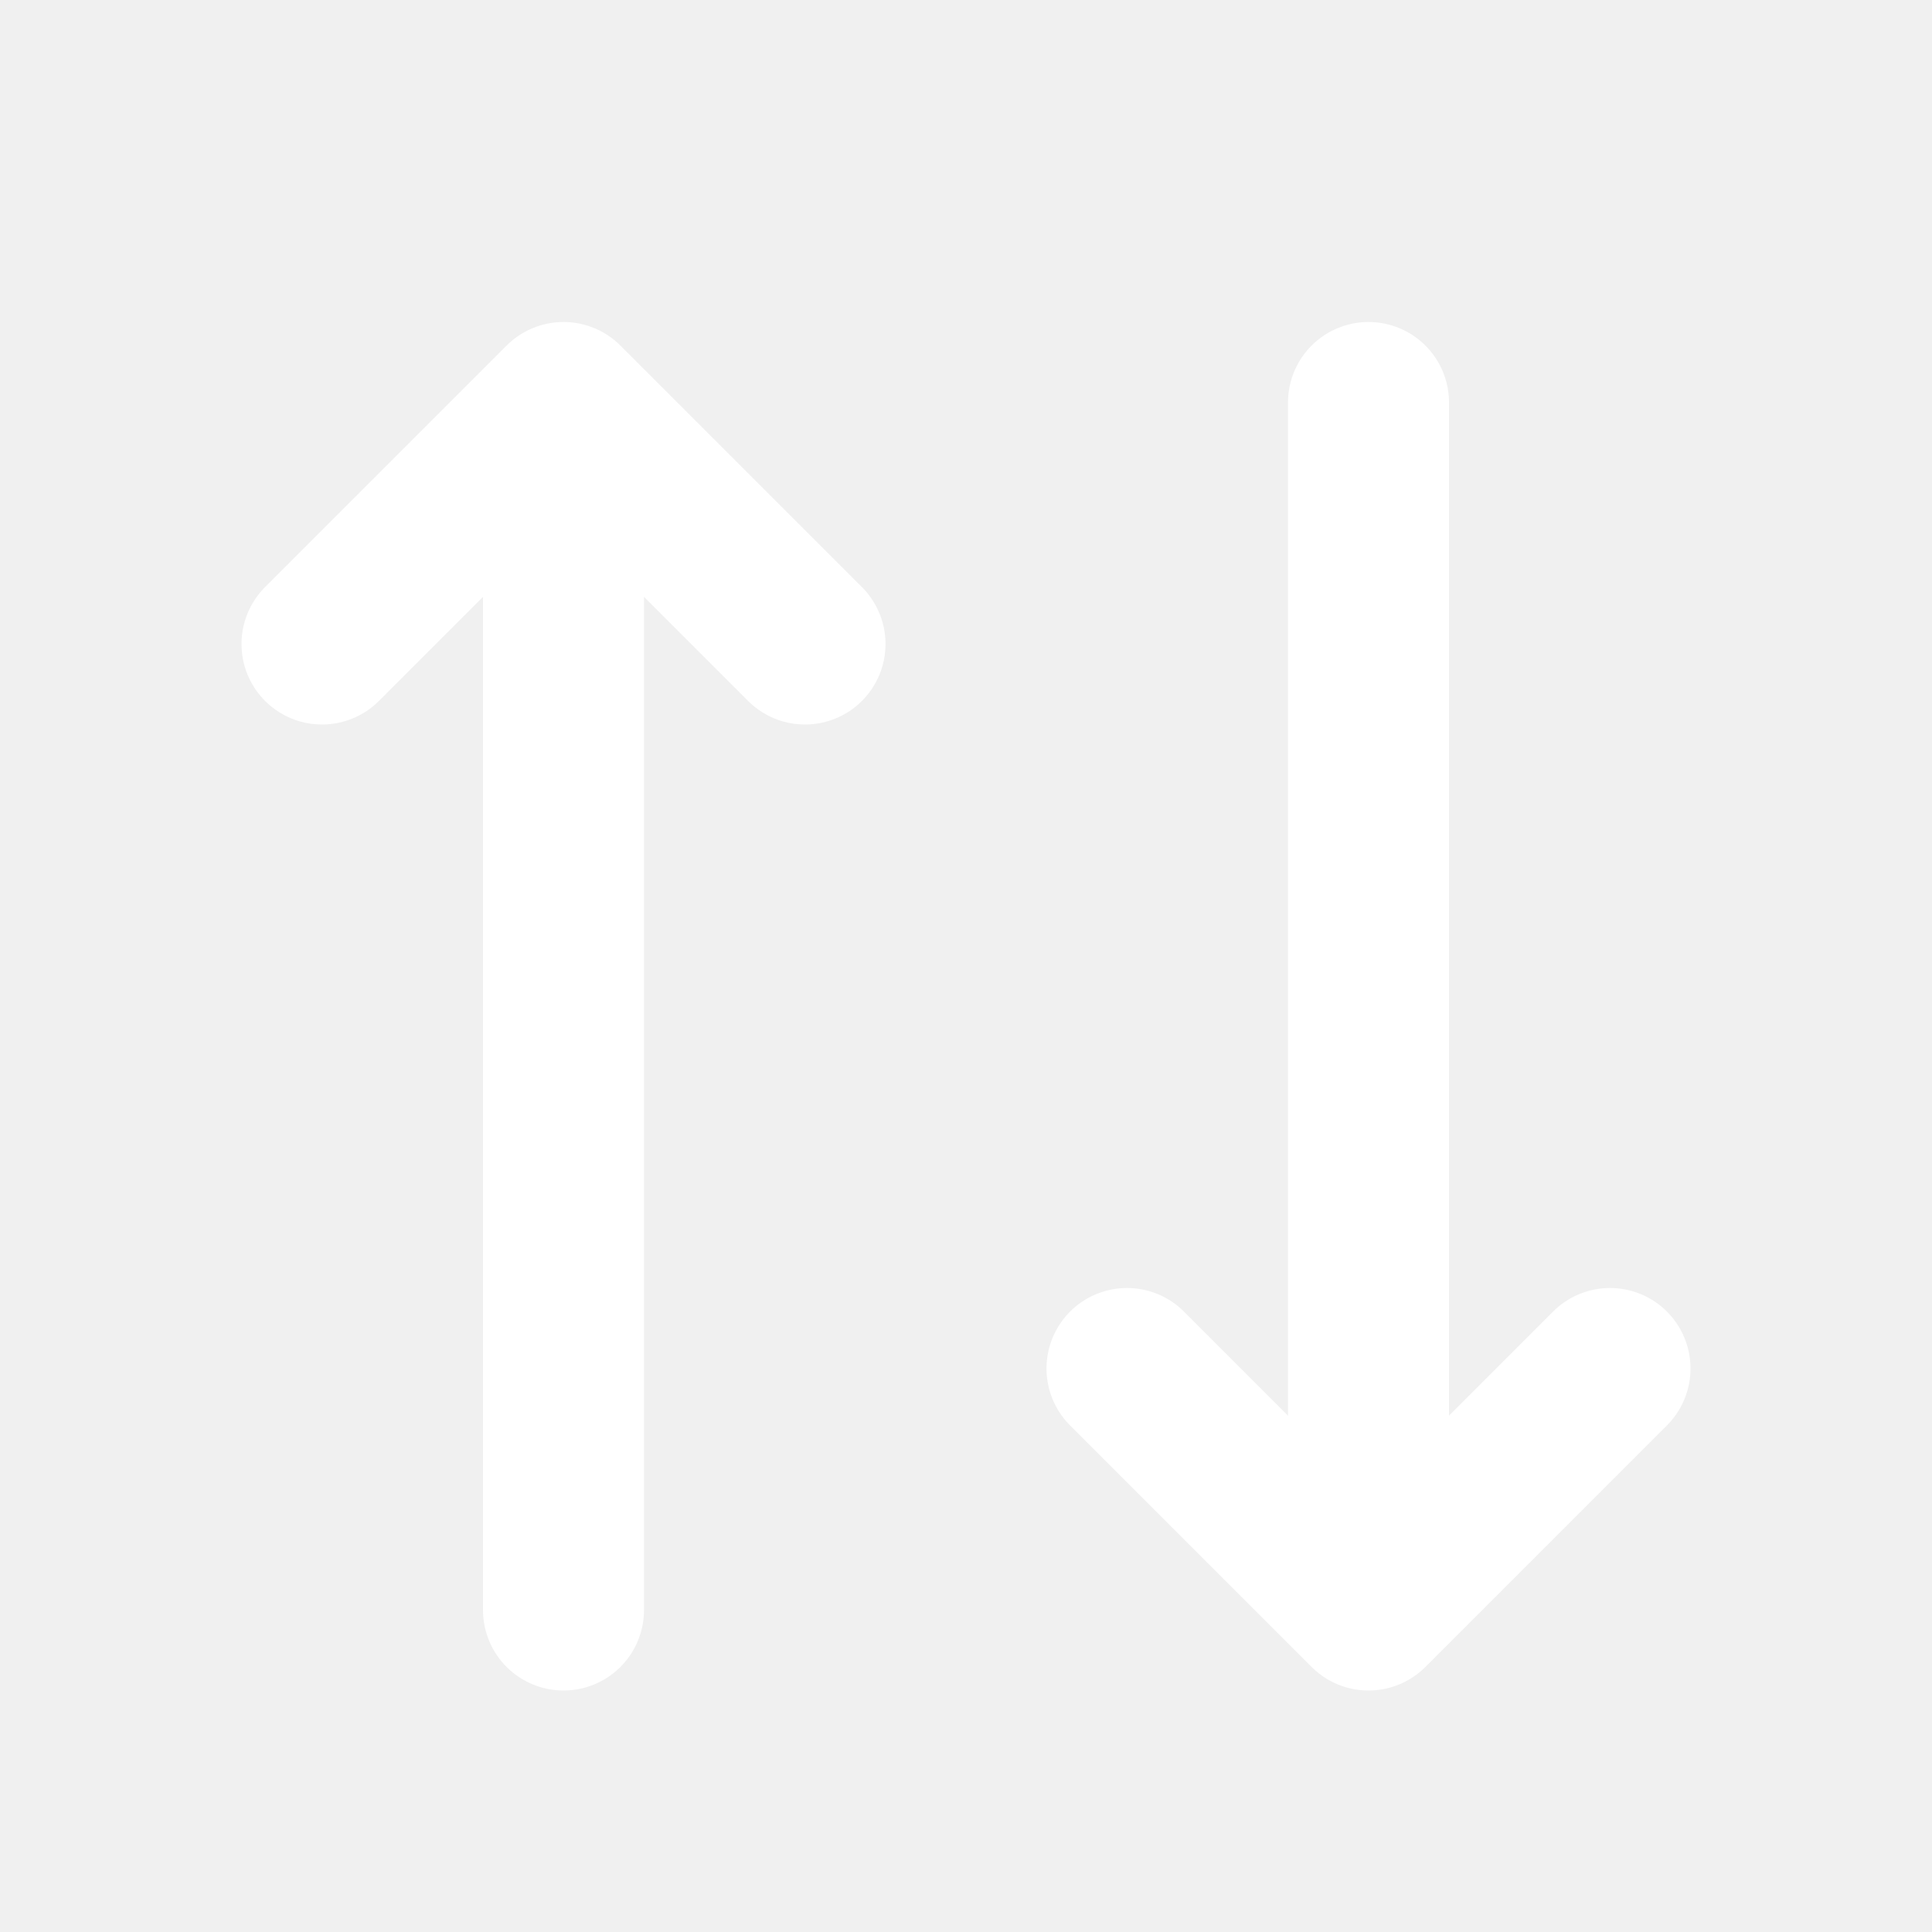
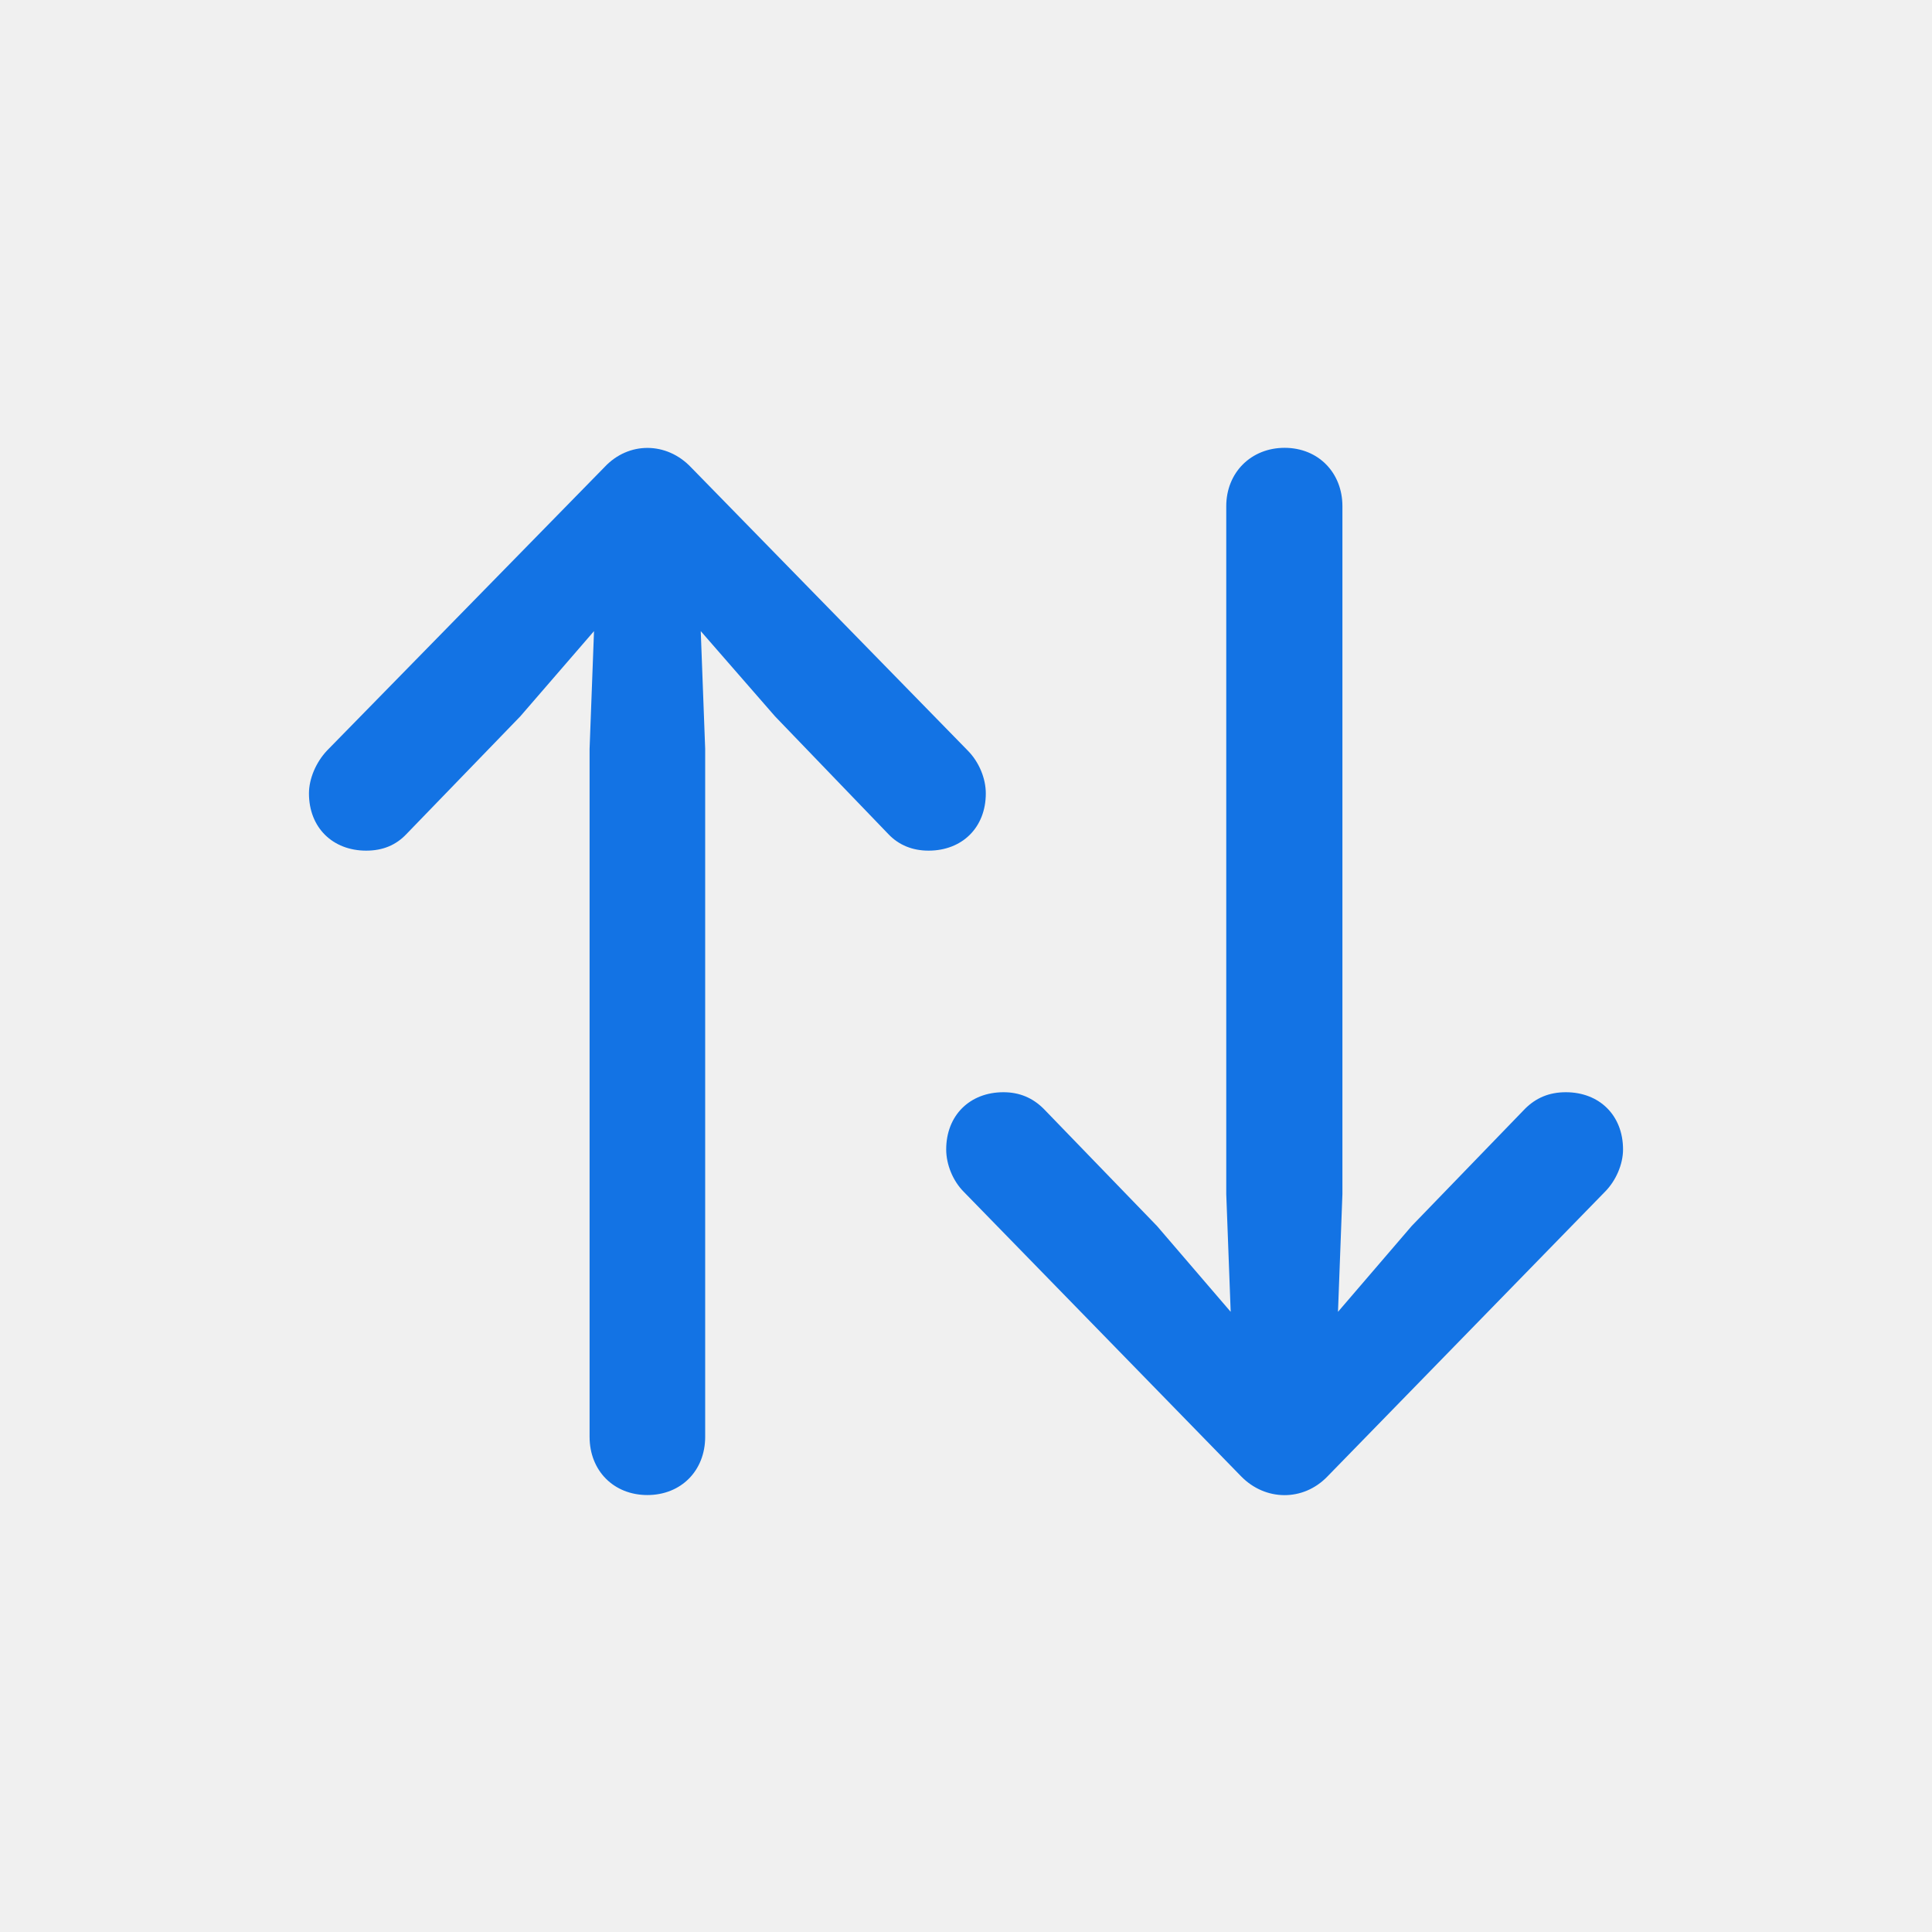
- <svg xmlns="http://www.w3.org/2000/svg" width="24" height="24" viewBox="0 0 24 24" fill="none" stroke="white">
-   <path d="M4 8L7 5L10 8" stroke-width="2" stroke-linecap="round" stroke-linejoin="round" />
-   <path d="M7 20V6" stroke-width="2" stroke-linecap="round" stroke-linejoin="round" />
-   <path d="M20 17L17 20L14 17" stroke-width="2" stroke-linecap="round" stroke-linejoin="round" />
-   <path d="M17 5V19" stroke-width="2" stroke-linecap="round" stroke-linejoin="round" />
+ <svg xmlns="http://www.w3.org/2000/svg" width="24" height="24" viewBox="0 0 24 24" fill="none">
+   <g clip-path="url(#clip0_7687_209647)">
+     <path d="M7.509 5.803C7.81 5.481 8.281 5.488 8.582 5.803L12.021 9.323C12.164 9.467 12.246 9.672 12.246 9.856C12.246 10.28 11.952 10.567 11.535 10.567C11.337 10.567 11.166 10.499 11.036 10.362L9.628 8.899L8.705 7.84L8.76 9.303V17.848C8.76 18.271 8.459 18.572 8.042 18.572C7.625 18.572 7.324 18.271 7.324 17.848V9.303L7.379 7.84L6.463 8.899L5.048 10.362C4.918 10.499 4.754 10.567 4.549 10.567C4.132 10.567 3.838 10.28 3.838 9.856C3.838 9.672 3.927 9.467 4.063 9.323L7.509 5.803ZM16.491 18.34C16.19 18.654 15.719 18.648 15.418 18.34L11.973 14.806C11.836 14.669 11.754 14.464 11.754 14.279C11.754 13.855 12.048 13.568 12.465 13.568C12.663 13.568 12.827 13.637 12.964 13.773L14.372 15.229L15.288 16.296L15.233 14.833V6.288C15.233 5.871 15.541 5.563 15.958 5.563C16.375 5.563 16.676 5.871 16.676 6.288V14.833L16.621 16.296L17.537 15.229L18.945 13.773C19.082 13.637 19.246 13.568 19.451 13.568C19.868 13.568 20.162 13.855 20.162 14.279C20.162 14.464 20.073 14.669 19.936 14.806L16.491 18.34Z" fill="#1373E4" />
+   </g>
+   <defs>
+     <clipPath id="clip0_7687_209647">
+       <rect width="24" height="24" fill="white" />
+     </clipPath>
+   </defs>
</svg>
